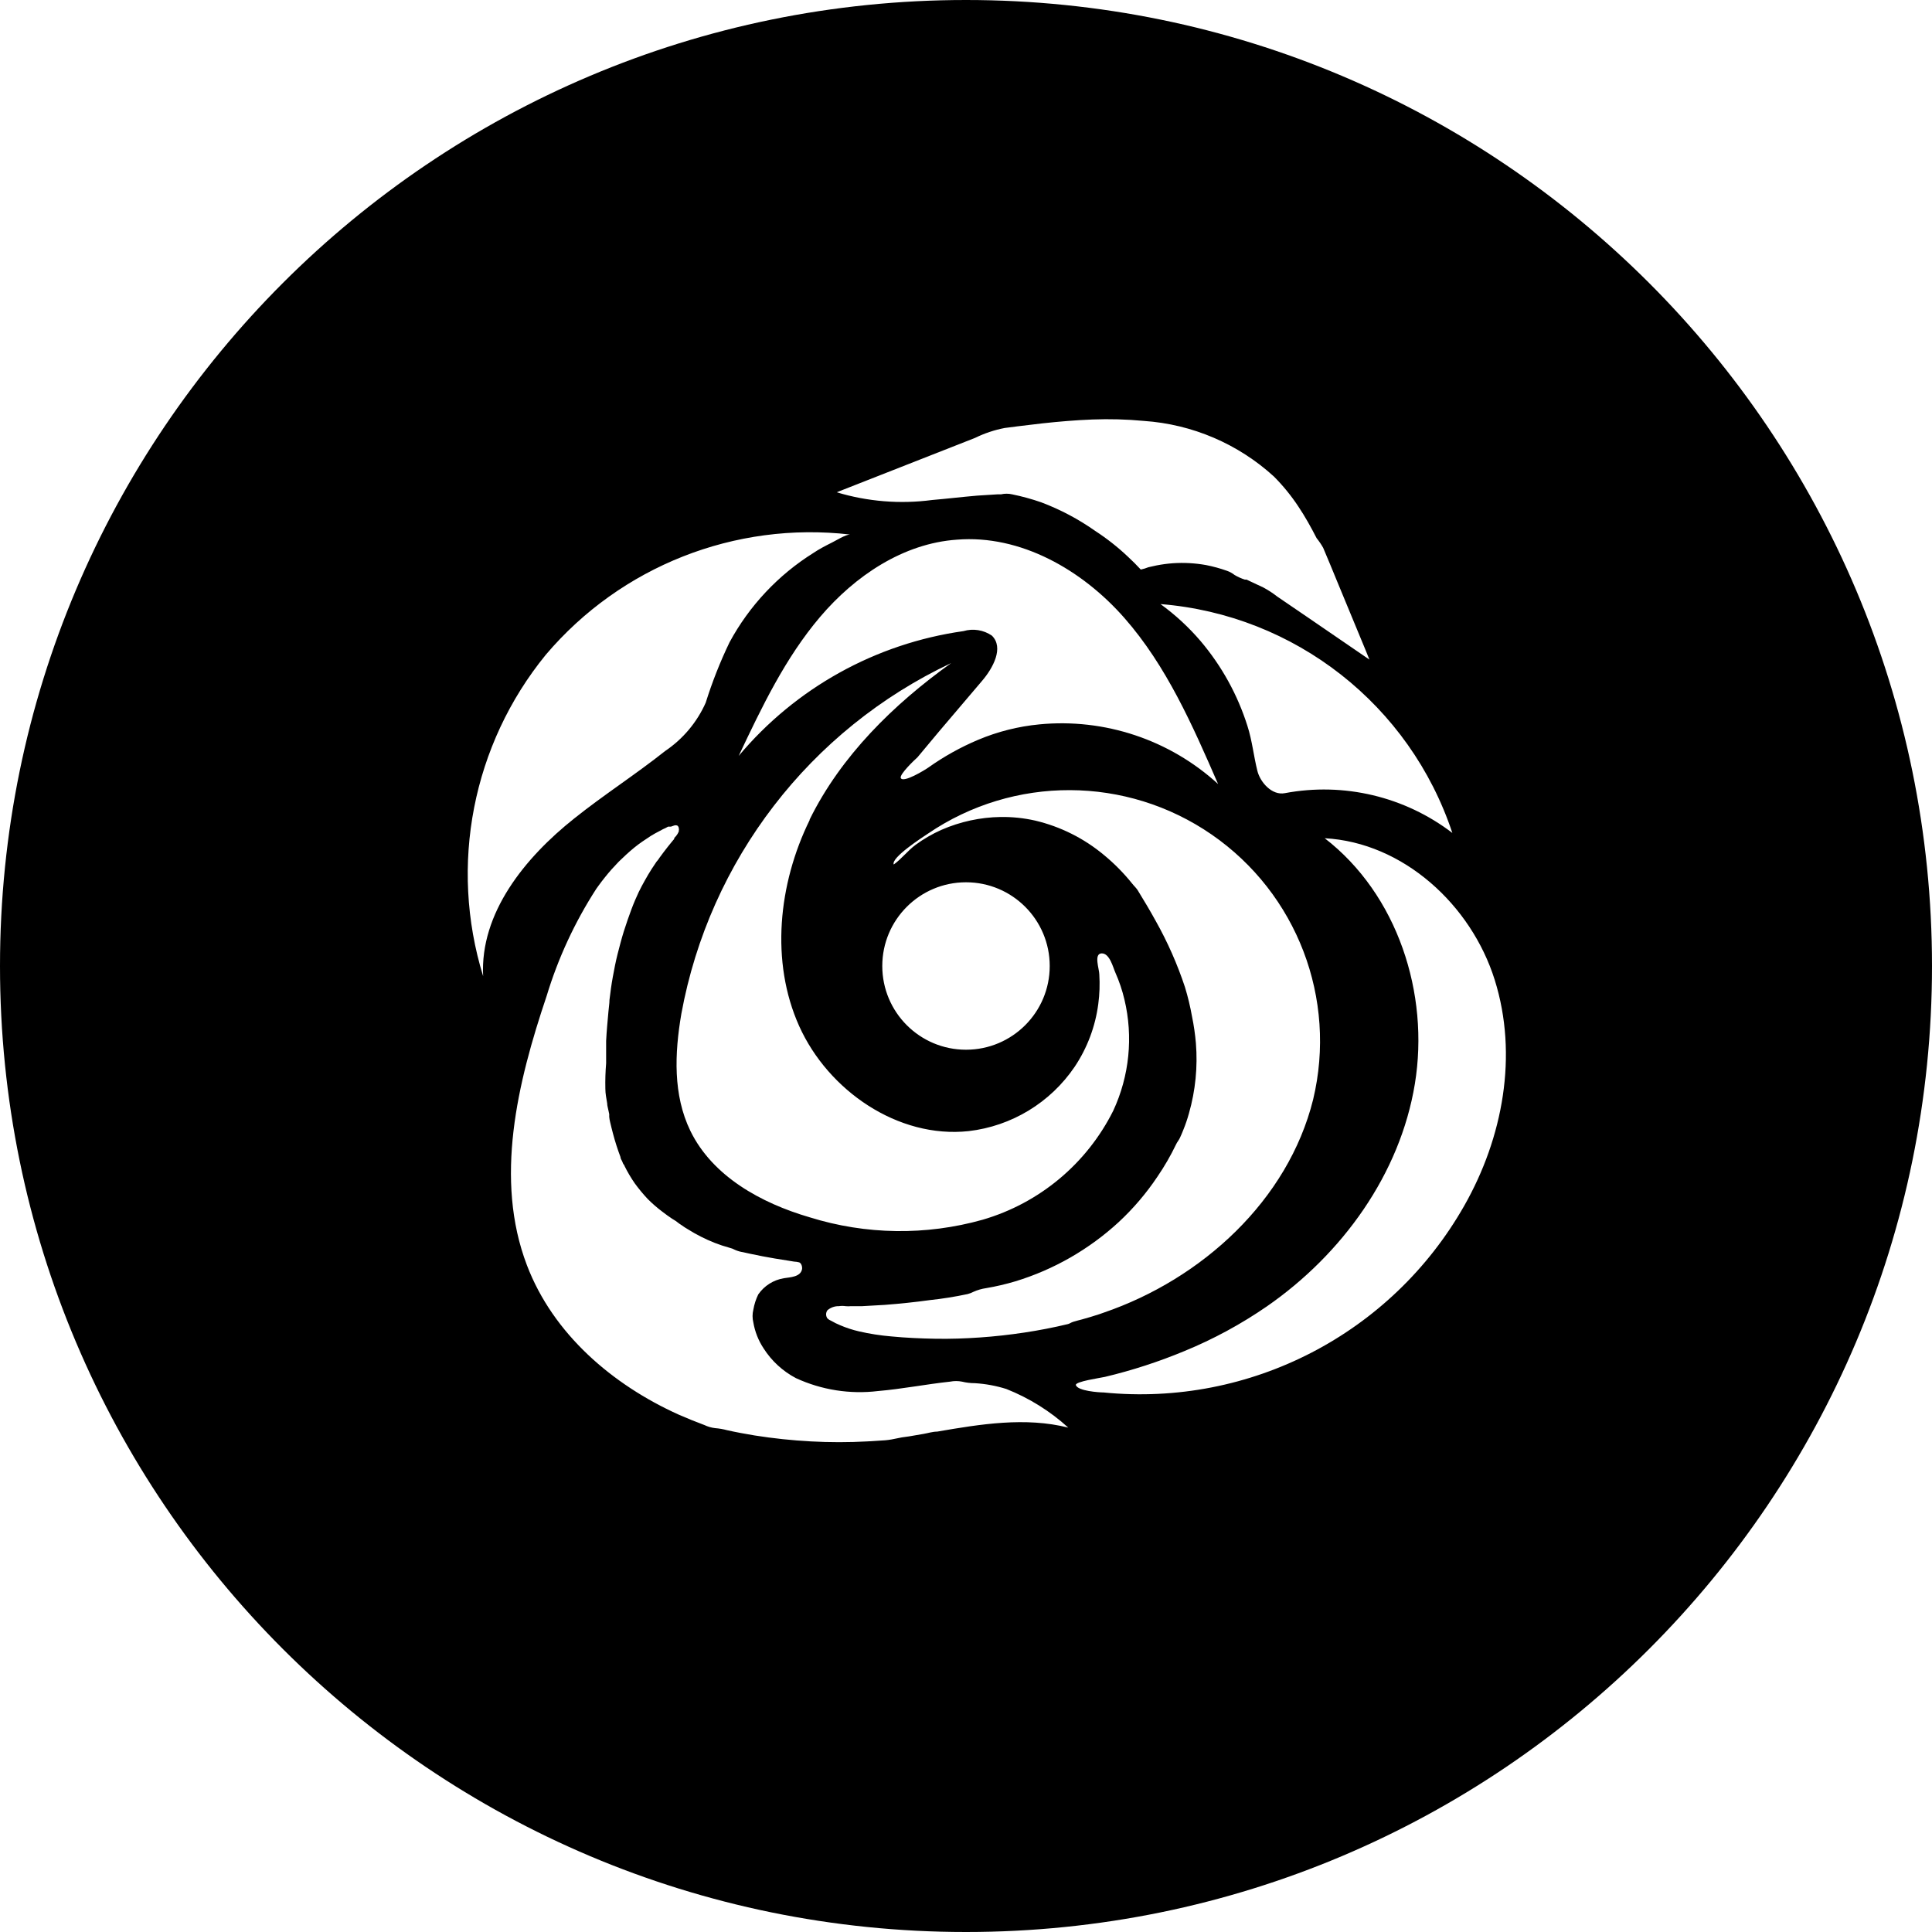
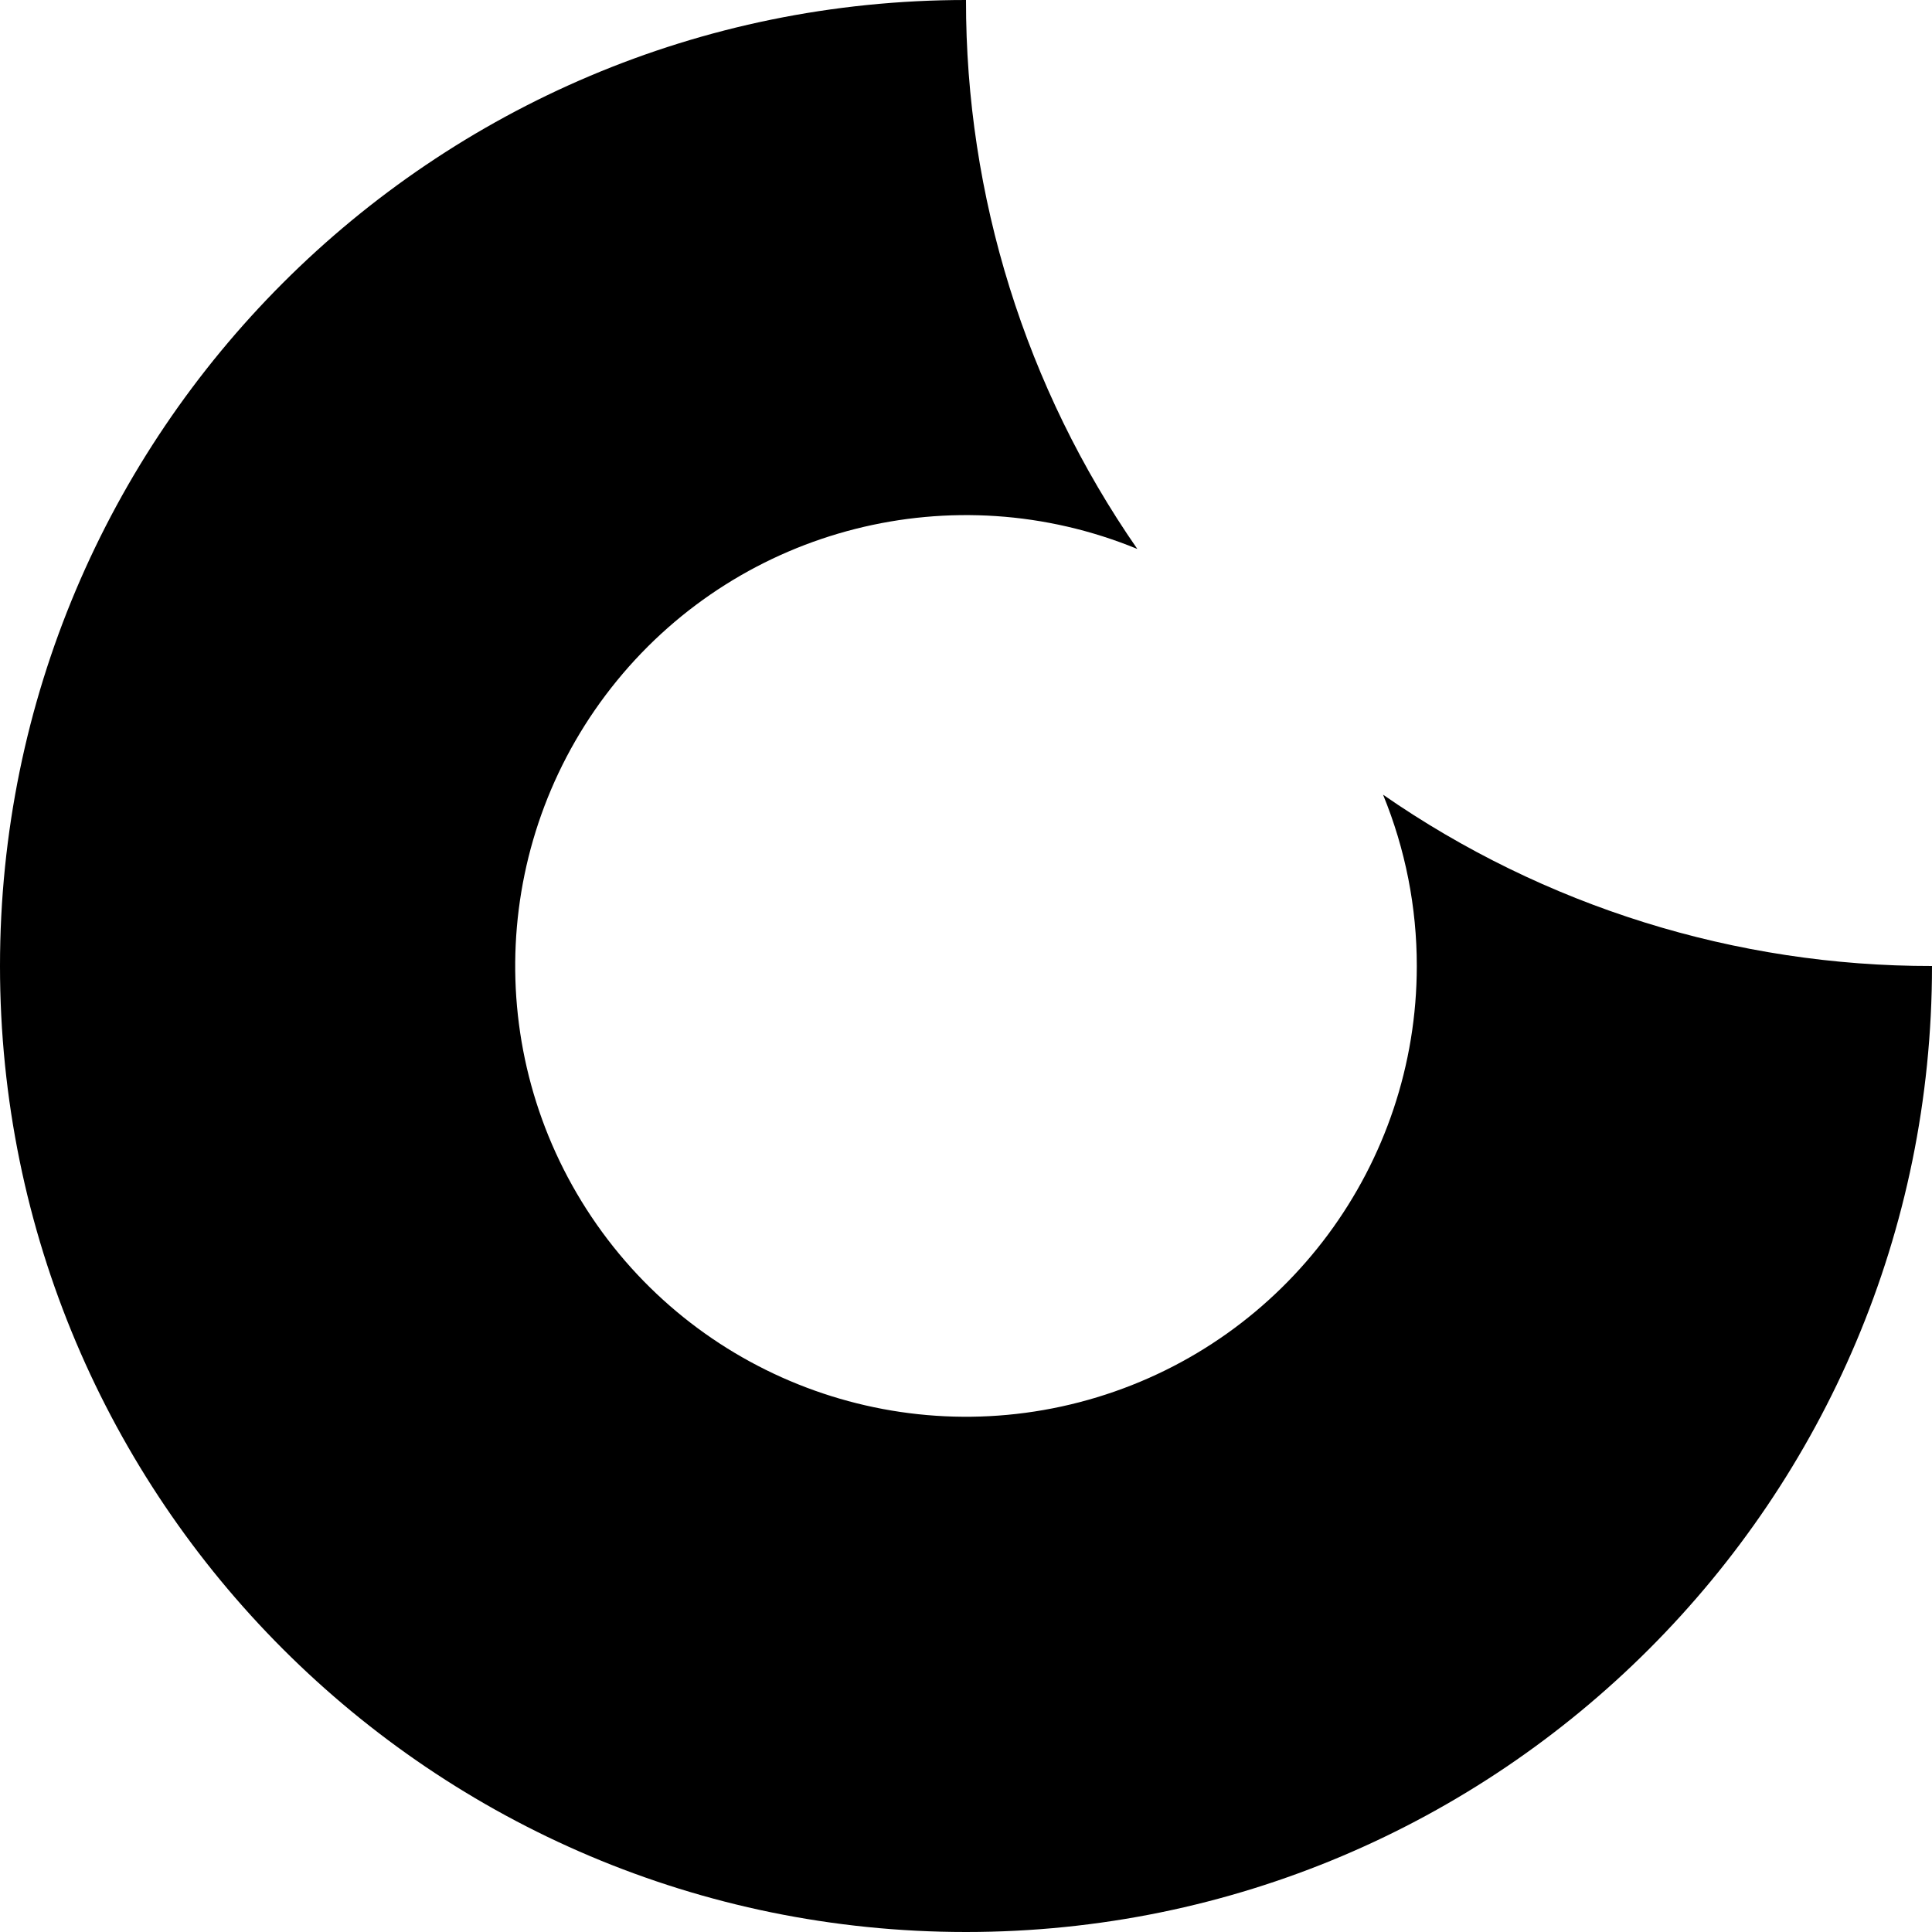
<svg xmlns="http://www.w3.org/2000/svg" viewBox="0 0 150 150">
  <g id="レイヤー_2" data-name="レイヤー 2">
    <g id="レイヤー_1-2" data-name="レイヤー 1">
-       <path d="M75,0a75,75,0,1,0,75,75A75,75,0,0,0,75,0Zm37.76,64.67a16.41,16.41,0,0,0-13-3.09c-1,.2-1.92-.84-2.14-1.74-.29-1.16-.4-2.33-.77-3.48a19.06,19.06,0,0,0-3.63-6.58A17.89,17.89,0,0,0,90.1,46.9,26.07,26.07,0,0,1,112.76,64.67Zm-49.9-1c-2.43,4.95-3.06,11-.81,16s7.67,8.74,13.15,8.15a11.55,11.55,0,0,0,8.24-5,11.42,11.42,0,0,0,1.83-4.87,11.8,11.8,0,0,0,.08-2.3c0-.4-.45-1.61.18-1.63s.89,1.11,1.07,1.5a11.83,11.83,0,0,1,.7,2.08,13.2,13.2,0,0,1-.87,8.64A16.5,16.5,0,0,1,76.29,94.7a23.62,23.62,0,0,1-13.43-.19c-3.77-1.1-7.54-3.18-9.26-6.71-1.35-2.78-1.23-6-.7-9.09A37.59,37.59,0,0,1,73.85,51.48C69.37,54.69,65.3,58.68,62.86,63.63ZM75,68.5A6.5,6.5,0,1,1,68.5,75,6.5,6.5,0,0,1,75,68.5Zm-3.77-9.7,1.67-2,3.34-3.93c.86-1,1.72-2.59.77-3.52A2.6,2.6,0,0,0,74.8,49a27.84,27.84,0,0,0-17.45,9.69c1.79-3.78,3.61-7.6,6.32-10.79s6.45-5.71,10.62-6c4.94-.4,9.72,2.34,13,6.07s5.3,8.35,7.28,12.9A18,18,0,0,0,80.7,56.24a16.25,16.25,0,0,0-4.76,1.2,20.24,20.24,0,0,0-3.86,2.15c-.22.16-2,1.26-2.15.8C69.86,60.09,71,59,71.23,58.8ZM75.7,34A9.13,9.13,0,0,1,78,33.23l1-.13,1.93-.23c1.29-.14,2.58-.25,3.88-.3a30.14,30.14,0,0,1,4,.11A16.66,16.66,0,0,1,98.91,37a15.08,15.08,0,0,1,1.89,2.32c.53.79,1,1.64,1.42,2.46a5.5,5.5,0,0,1,.51.75c.38.88.74,1.78,1.11,2.67l2.21,5.34.27.67-4.76-3.26-2.39-1.63a7.57,7.57,0,0,0-1.07-.7L96.78,45,96.65,45a3.84,3.84,0,0,1-.8-.36,2,2,0,0,0-.58-.32,11.35,11.35,0,0,0-1.64-.45,10.52,10.52,0,0,0-2.57-.14,10.76,10.76,0,0,0-1.27.17l-.63.14a3.5,3.5,0,0,1-.59.18q-.48-.52-1-1a17.81,17.81,0,0,0-2.54-2A18.71,18.71,0,0,0,80.84,39a17.56,17.56,0,0,0-2.26-.62,1.92,1.92,0,0,0-.86,0l-.27,0-1.58.1c-1.17.1-2.33.24-3.5.34a17.61,17.61,0,0,1-7.41-.6ZM42.38,50.83A26.93,26.93,0,0,1,66,41.5c-.35,0-1.11.48-1.42.63-.48.24-1,.51-1.41.79a18.66,18.66,0,0,0-6.53,6.95,34.87,34.87,0,0,0-1.85,4.69,8.88,8.88,0,0,1-3.15,3.75c-2.29,1.82-4.76,3.4-7.05,5.23-3.84,3.05-7.33,7.35-7.08,12.25A26.93,26.93,0,0,1,42.38,50.83Zm30.38,60.32c-.36,0-.71.12-1.07.18l-1.11.19a10.47,10.47,0,0,0-1.12.19,5.59,5.59,0,0,1-1,.13l-1.12.07a40,40,0,0,1-4.38,0,42.38,42.38,0,0,1-4.36-.46c-.72-.12-1.44-.25-2.15-.41a5,5,0,0,0-.93-.16,2.64,2.64,0,0,1-.83-.24c-.67-.25-1.34-.52-2-.81-5.12-2.31-9.74-6.24-11.78-11.6-2.54-6.66-.75-14.14,1.53-20.9A32.91,32.91,0,0,1,46.3,69l.18-.25c.16-.22.32-.43.49-.64s.34-.42.52-.62.36-.39.55-.59l.58-.55c.2-.18.4-.36.61-.53s.42-.33.64-.48l.66-.44c.23-.14.46-.27.7-.39l.24-.13a3,3,0,0,0,.4-.2l.1,0,.12,0,.23-.08a.36.36,0,0,1,.27,0,.27.27,0,0,1,.11.19.41.41,0,0,1,0,.22l0,.05a1.41,1.41,0,0,1-.21.35l-.14.15s0,0,0,.06a.76.76,0,0,1-.11.14l-.18.22-.21.26c-.22.28-.44.57-.65.86a1.59,1.59,0,0,1-.15.21,1,1,0,0,0-.15.2l-.3.45c-.19.29-.36.59-.53.89s-.33.6-.48.91-.4.89-.57,1.35-.41,1.13-.59,1.71-.33,1.16-.48,1.75-.26,1.17-.37,1.77-.19,1.19-.26,1.79c0,.3-.06.6-.08.9-.07.76-.14,1.52-.18,2.28,0,.33,0,.66,0,1s0,.49,0,.74A18.7,18.7,0,0,0,47,84.53c0,.38.08.76.14,1.13,0,.19.07.38.1.56l.06.28a1.91,1.91,0,0,1,0,.21,2.7,2.7,0,0,0,.07.41c.07.31.15.61.23.92a18.42,18.42,0,0,0,.57,1.78c0,.14.11.27.16.4a.59.59,0,0,0,.07.16s.09.1.09.15a10.69,10.69,0,0,0,.79,1.34,12.63,12.63,0,0,0,1,1.21,10.37,10.37,0,0,0,1.15,1q.36.28.75.54c.12.08.26.15.37.24a3.28,3.28,0,0,0,.38.27,4.53,4.53,0,0,0,.46.3,12.67,12.67,0,0,0,2.11,1.07,11.29,11.29,0,0,0,1.12.37,1.91,1.91,0,0,1,.47.18,2.43,2.43,0,0,0,.6.17l.54.12c.64.14,1.29.26,1.93.37l1,.16.49.08a1.76,1.76,0,0,1,.4.06c.18.07.25.36.22.53-.12.61-.92.62-1.4.7a3,3,0,0,0-2,1.26,4.4,4.4,0,0,0-.38,1.18,2.08,2.08,0,0,0,0,1,5.25,5.25,0,0,0,.79,2A6.65,6.65,0,0,0,61.8,107a11.83,11.83,0,0,0,6.37,1c1.88-.16,3.73-.53,5.6-.73a2.37,2.37,0,0,1,.92,0,4.23,4.23,0,0,0,1,.12,10.19,10.19,0,0,1,2.44.45,15.79,15.79,0,0,1,4.81,3C79.61,110,76.13,110.57,72.76,111.15Zm10.16-8.35c-1.12.27-2.26.49-3.39.66s-2.29.3-3.44.38-2.3.12-3.45.1-2.29-.07-3.43-.18a17.93,17.93,0,0,1-2.51-.39,8.7,8.7,0,0,1-1.47-.48,5.52,5.52,0,0,1-.69-.34.91.91,0,0,1-.3-.19.54.54,0,0,1,0-.63,1.31,1.31,0,0,1,.89-.32,1.81,1.81,0,0,1,.52,0,2,2,0,0,0,.42,0l.88,0,1.75-.1c1.17-.09,2.33-.21,3.49-.37a28.57,28.57,0,0,0,2.94-.47,2.11,2.11,0,0,0,.44-.17,3.69,3.69,0,0,1,1-.29,19.19,19.19,0,0,0,2.27-.53,20.73,20.73,0,0,0,4.27-1.85,21,21,0,0,0,3.75-2.75,20,20,0,0,0,3-3.52,19,19,0,0,0,1.45-2.51c.08-.18.21-.32.29-.49s.19-.42.27-.63a11.52,11.52,0,0,0,.44-1.29A15.35,15.35,0,0,0,92.85,81a17.79,17.79,0,0,0-.3-2.07A19.59,19.59,0,0,0,92,76.64a29.2,29.2,0,0,0-2.26-5.12c-.45-.82-.93-1.62-1.42-2.42-.13-.19-.28-.32-.42-.5a15.18,15.18,0,0,0-2.18-2.21,13,13,0,0,0-5.35-2.68,11.51,11.51,0,0,0-2.68-.28,11.91,11.91,0,0,0-4.6,1,10.83,10.83,0,0,0-2,1.16c-.61.45-1.1,1.1-1.7,1.53-.23-.53,2.23-2.11,2.66-2.4a19.48,19.48,0,0,1,29.9,20.65C100,93.2,93.32,99.3,85.7,101.91l-.37.13c-.44.14-.88.28-1.33.4-.22.06-.44.11-.66.18S83.07,102.76,82.92,102.8Zm30.76-9.18a28.92,28.92,0,0,1-28,14.49c-.34,0-2-.11-2.15-.57-.08-.28,1.92-.56,2.26-.64a40.58,40.58,0,0,0,6.16-2,34.05,34.05,0,0,0,6.42-3.48c5.84-4.05,10.33-10.26,11.48-17.27s-1.35-14.71-7-19.07c6.08.33,11.37,5.16,13.2,11S116.69,88.33,113.68,93.62Z" />
+       <path d="M110,75A35,35,0,1,1,88.3,42.62,74.59,74.59,0,0,1,75,0a75,75,0,1,0,75,75,74.59,74.59,0,0,1-42.62-13.3A35,35,0,0,1,110,75Z" />
    </g>
  </g>
</svg>
